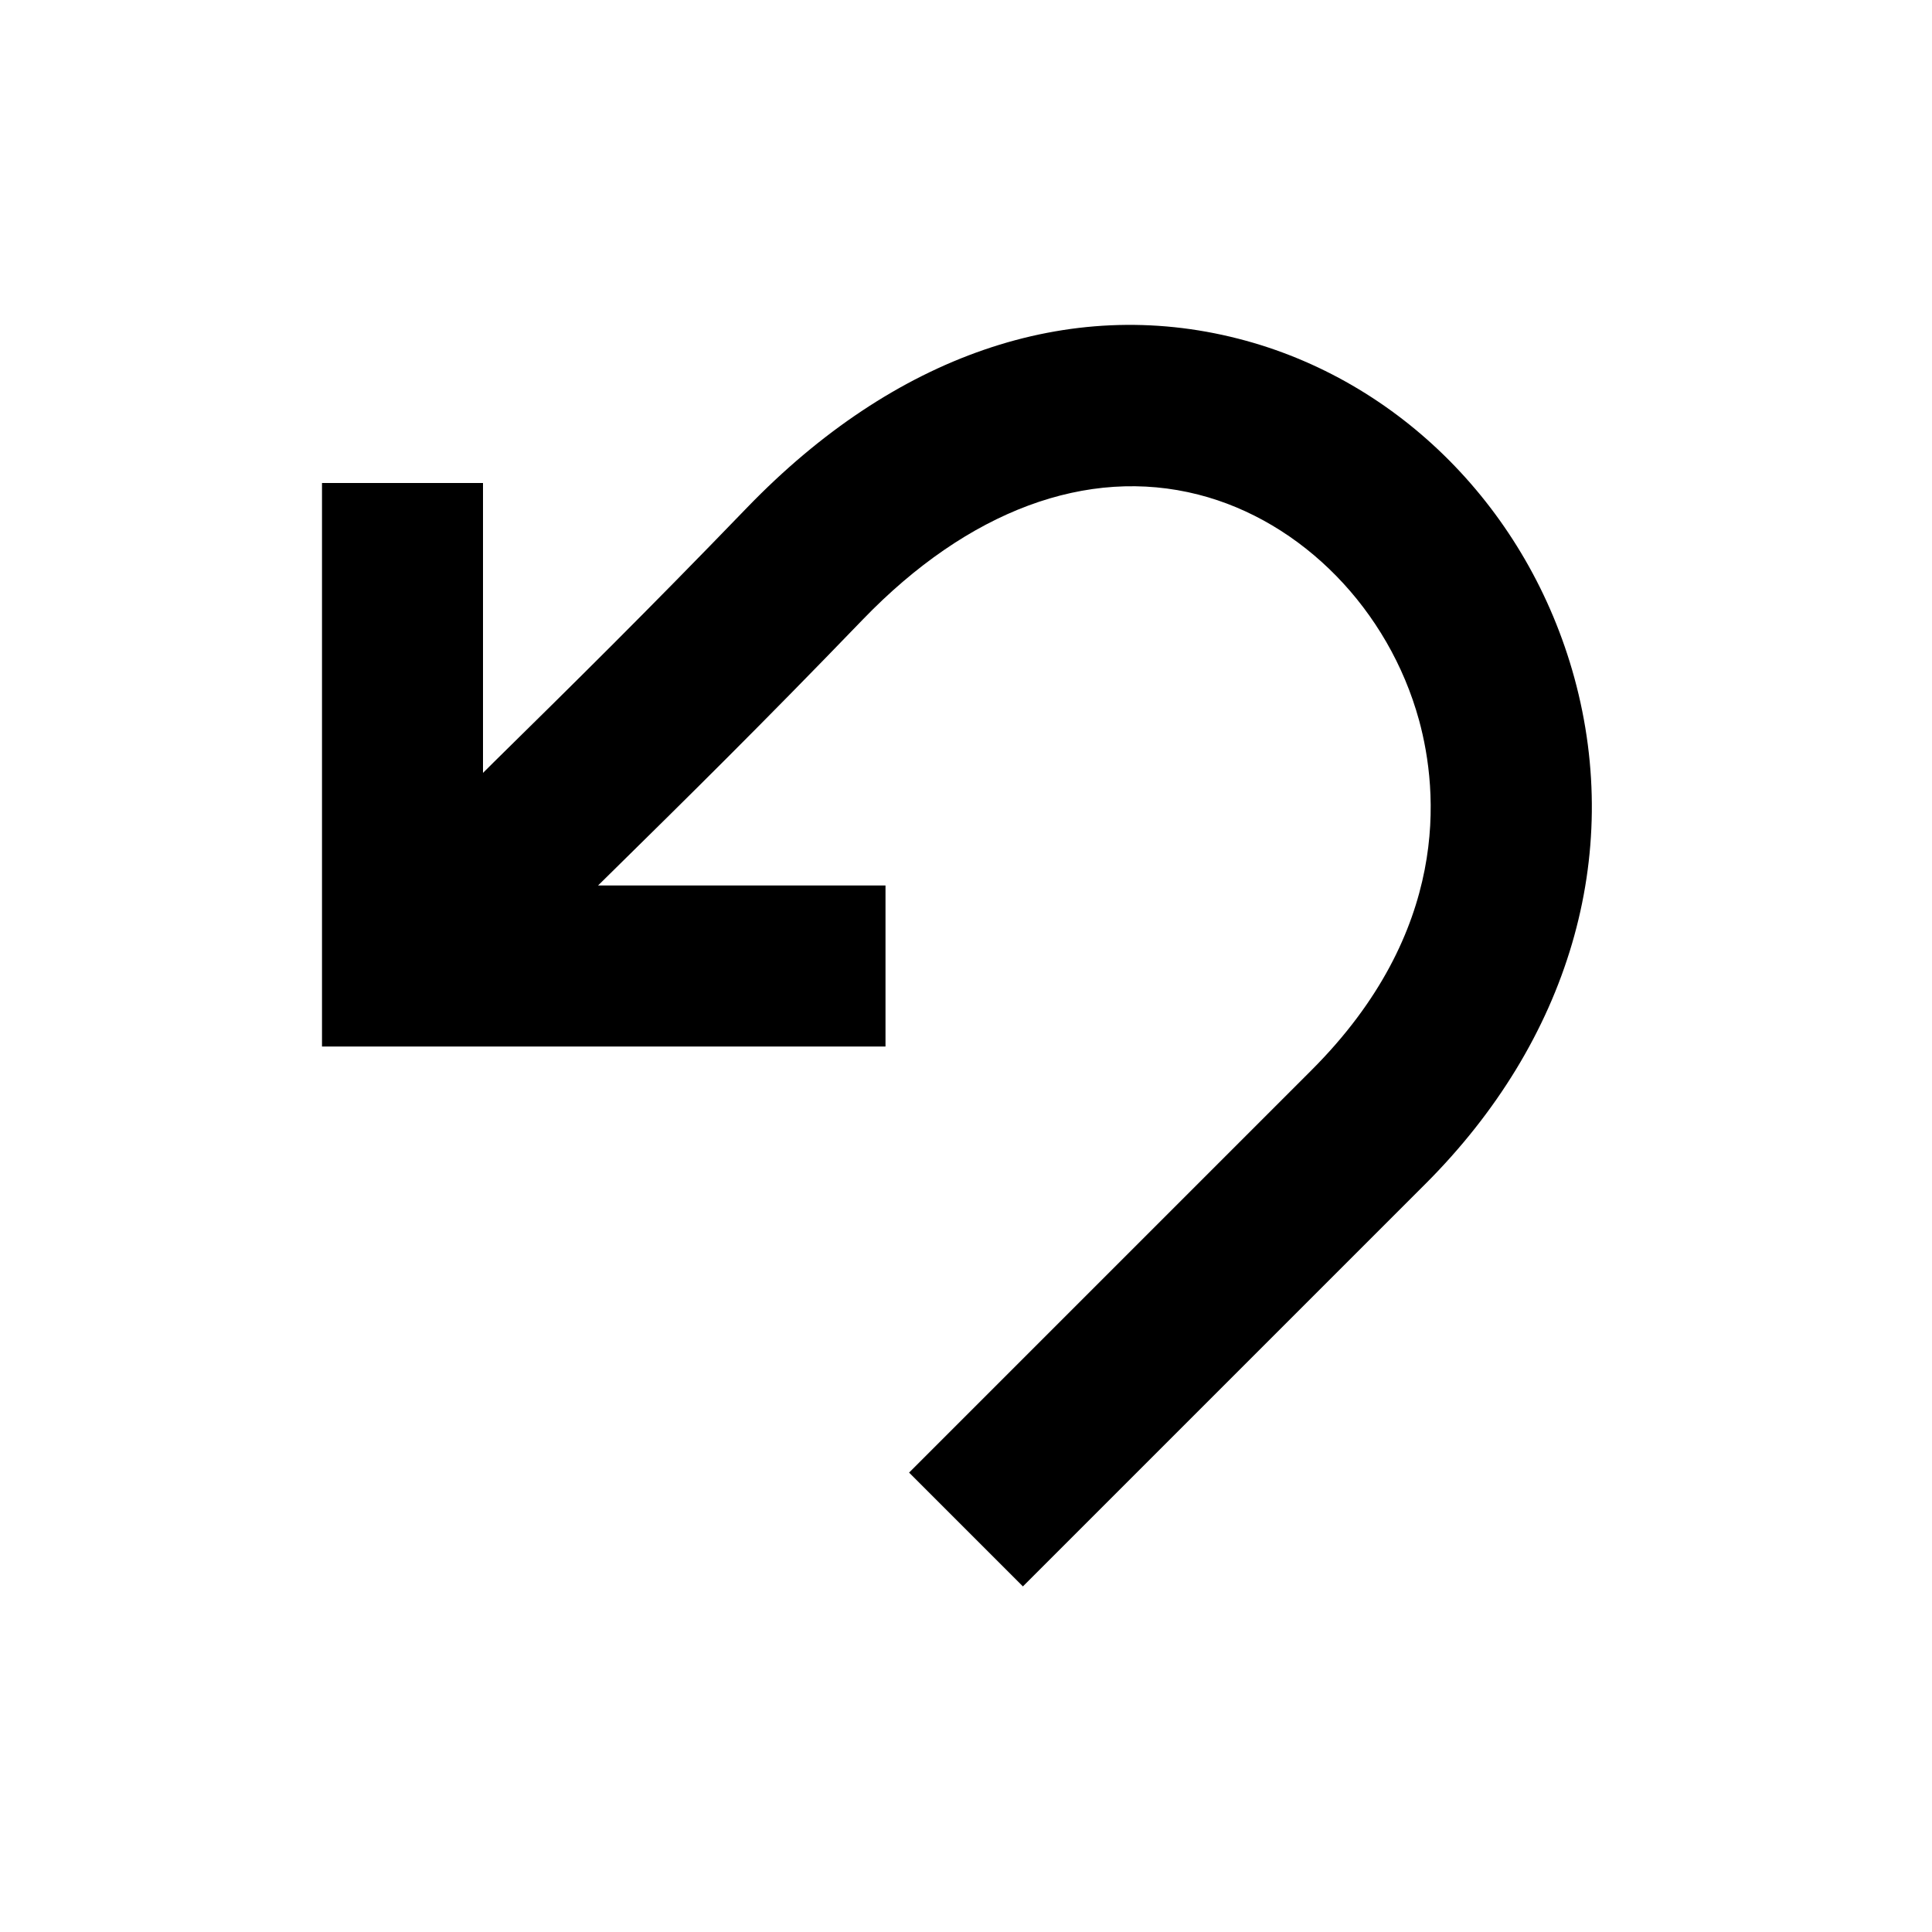
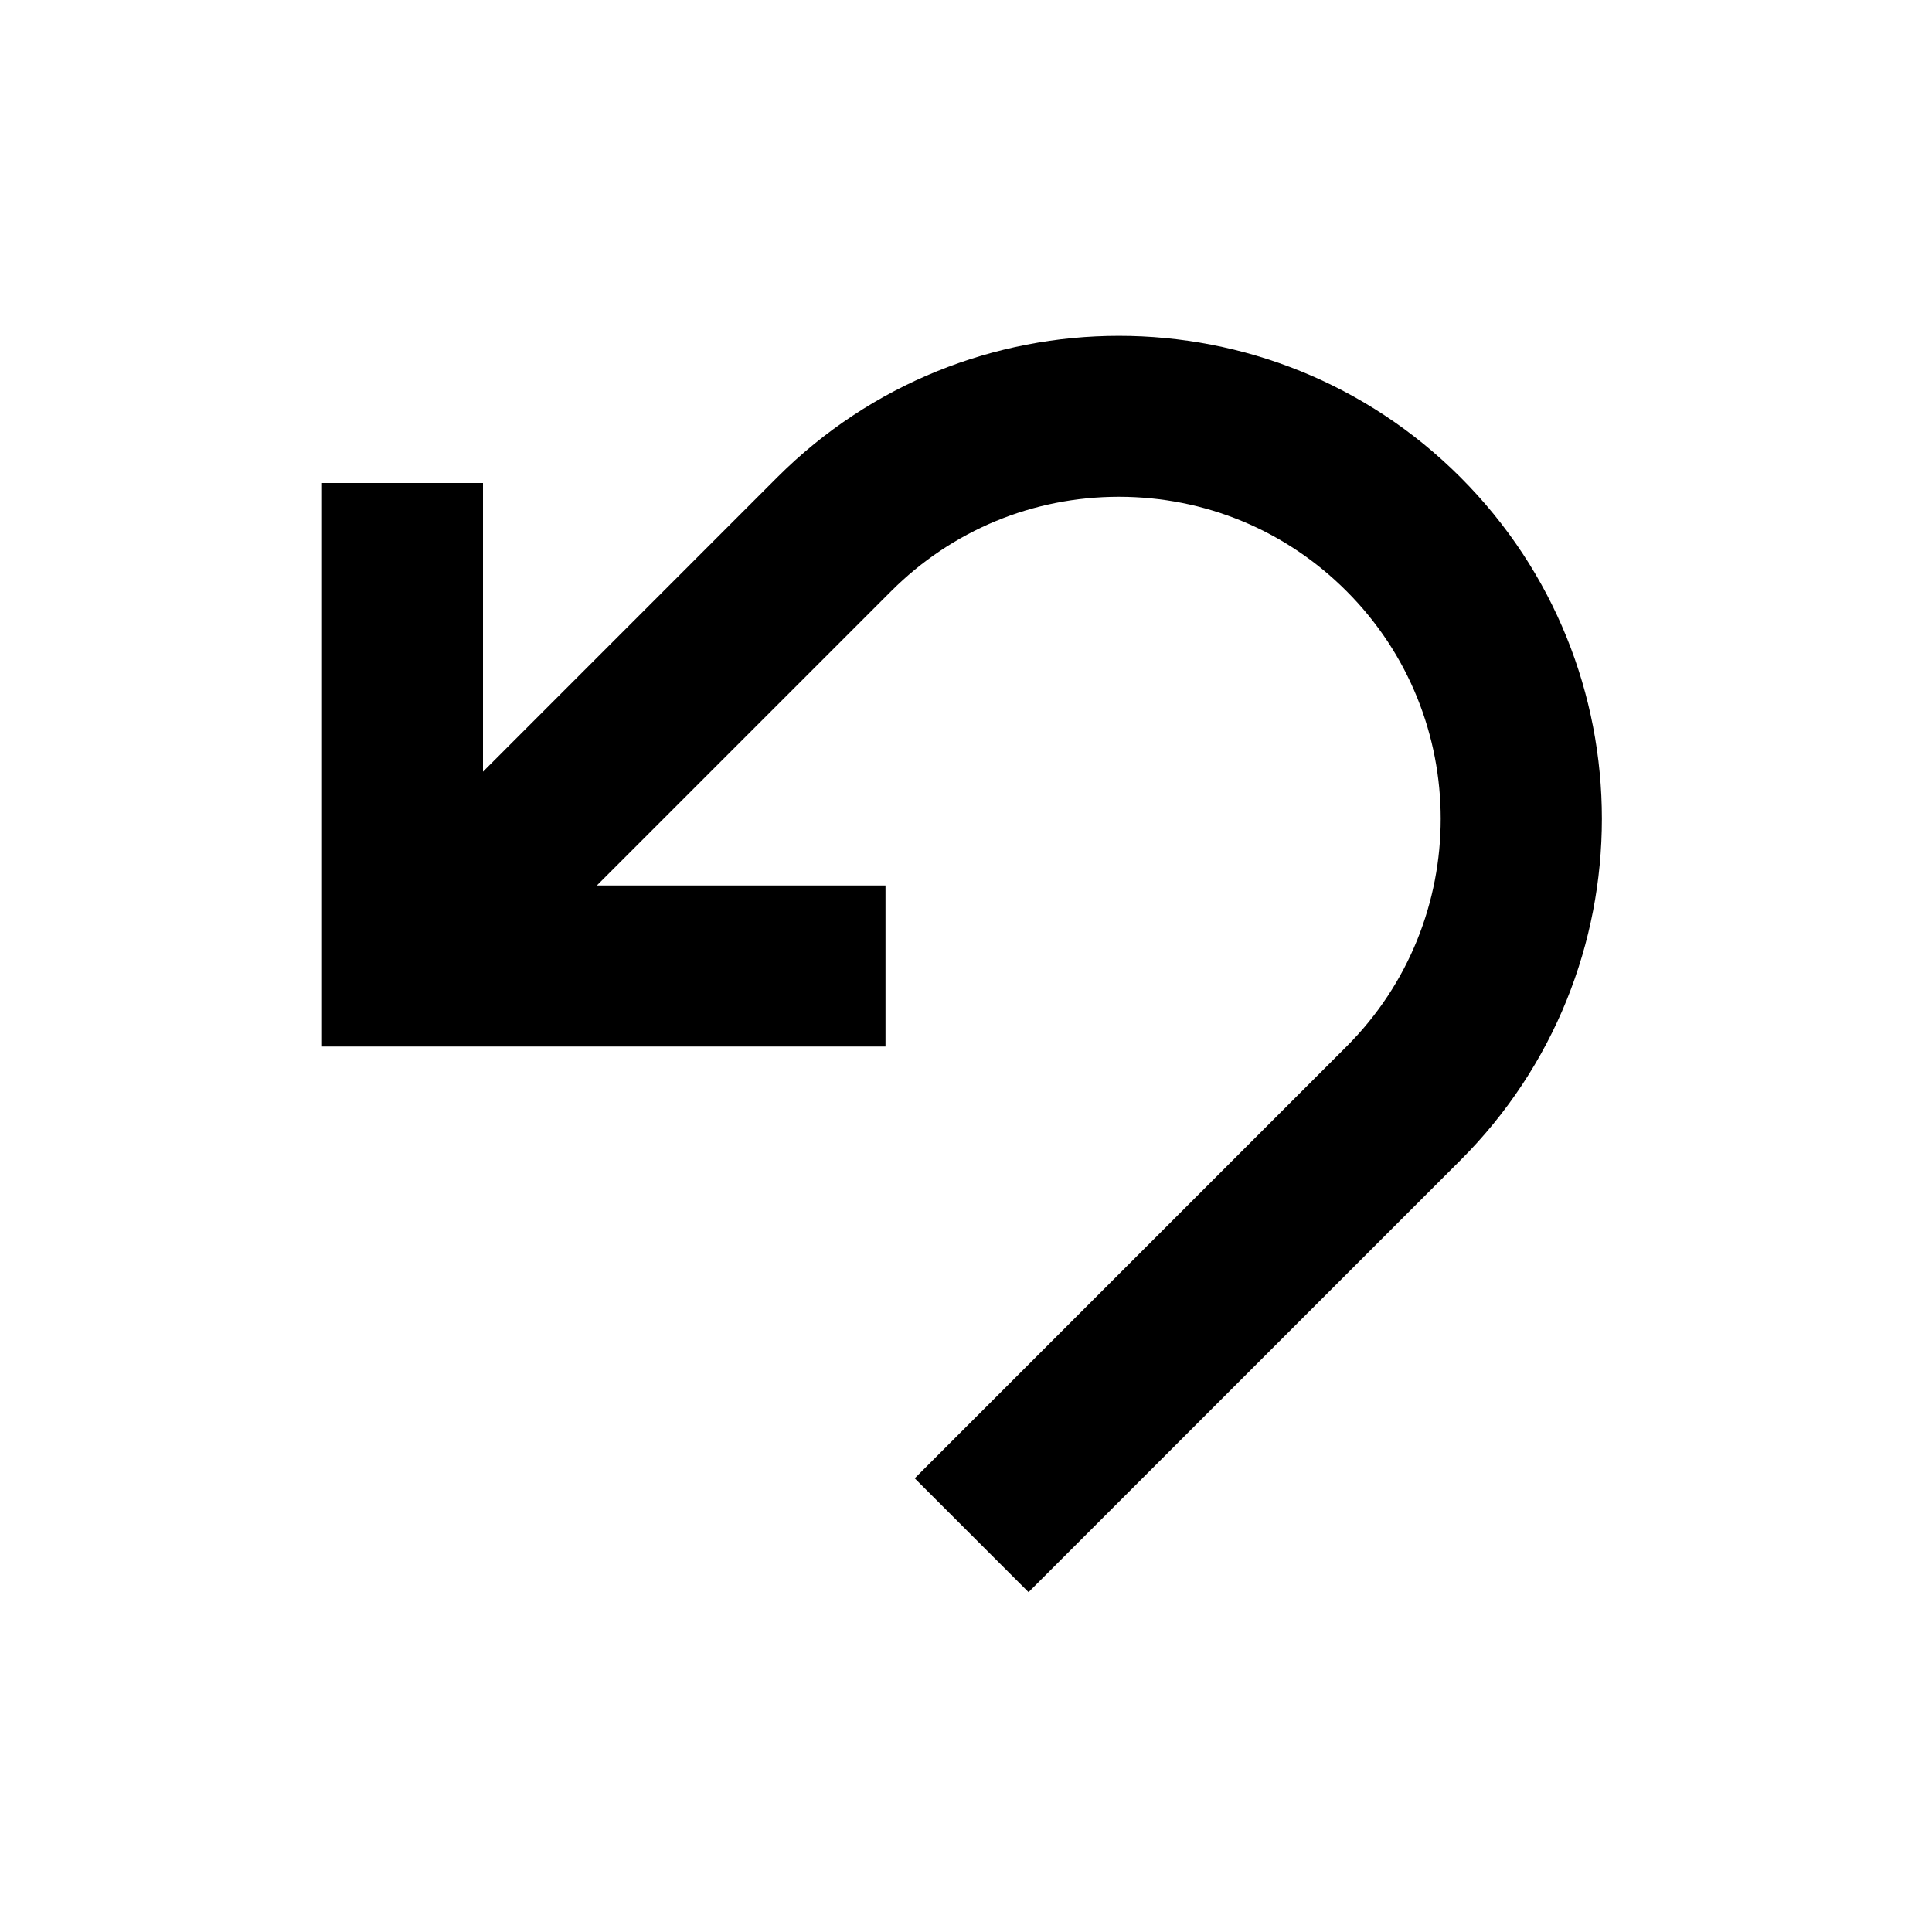
<svg xmlns="http://www.w3.org/2000/svg" version="1.1" x="0px" y="0px" viewBox="0 0 24 24" style="enable-background:new 0 0 24 24;" xml:space="preserve">
  <g id="undo">
-     <path d="M19.557,8.419c-0.572-2.086-2.172-3.7-4.176-4.212c-2.108-0.54-4.274,0.207-6.101,2.099   c-1.262,1.307-2.138,2.17-3.136,3.152C6.099,9.504,6.047,9.555,6,9.601V6H4v7h7v-2H7.429c0.039-0.038,0.081-0.08,0.119-0.117   c1.01-0.994,1.896-1.866,3.172-3.189c1.306-1.352,2.786-1.902,4.166-1.55c1.289,0.329,2.365,1.43,2.742,2.803   c0.241,0.883,0.39,2.621-1.335,4.346l-5,5l1.414,1.414l5-5C19.489,12.925,20.163,10.633,19.557,8.419z" />
+     <path d="M18.142,5.929c-1.172-1.172-2.707-1.757-4.243-1.757s-3.071,0.586-4.243,1.757L6,9.586V6H4v7h7v-2H7.414l3.657-3.657   c0.755-0.755,1.76-1.172,2.828-1.172c1.068,0,2.073,0.416,2.828,1.172c1.56,1.56,1.56,4.097,0,5.657l-5.364,5.364l1.414,1.414   l5.364-5.364C20.485,12.071,20.485,8.272,18.142,5.929z" />
  </g>
  <g id="Layer_1">
</g>
</svg>
